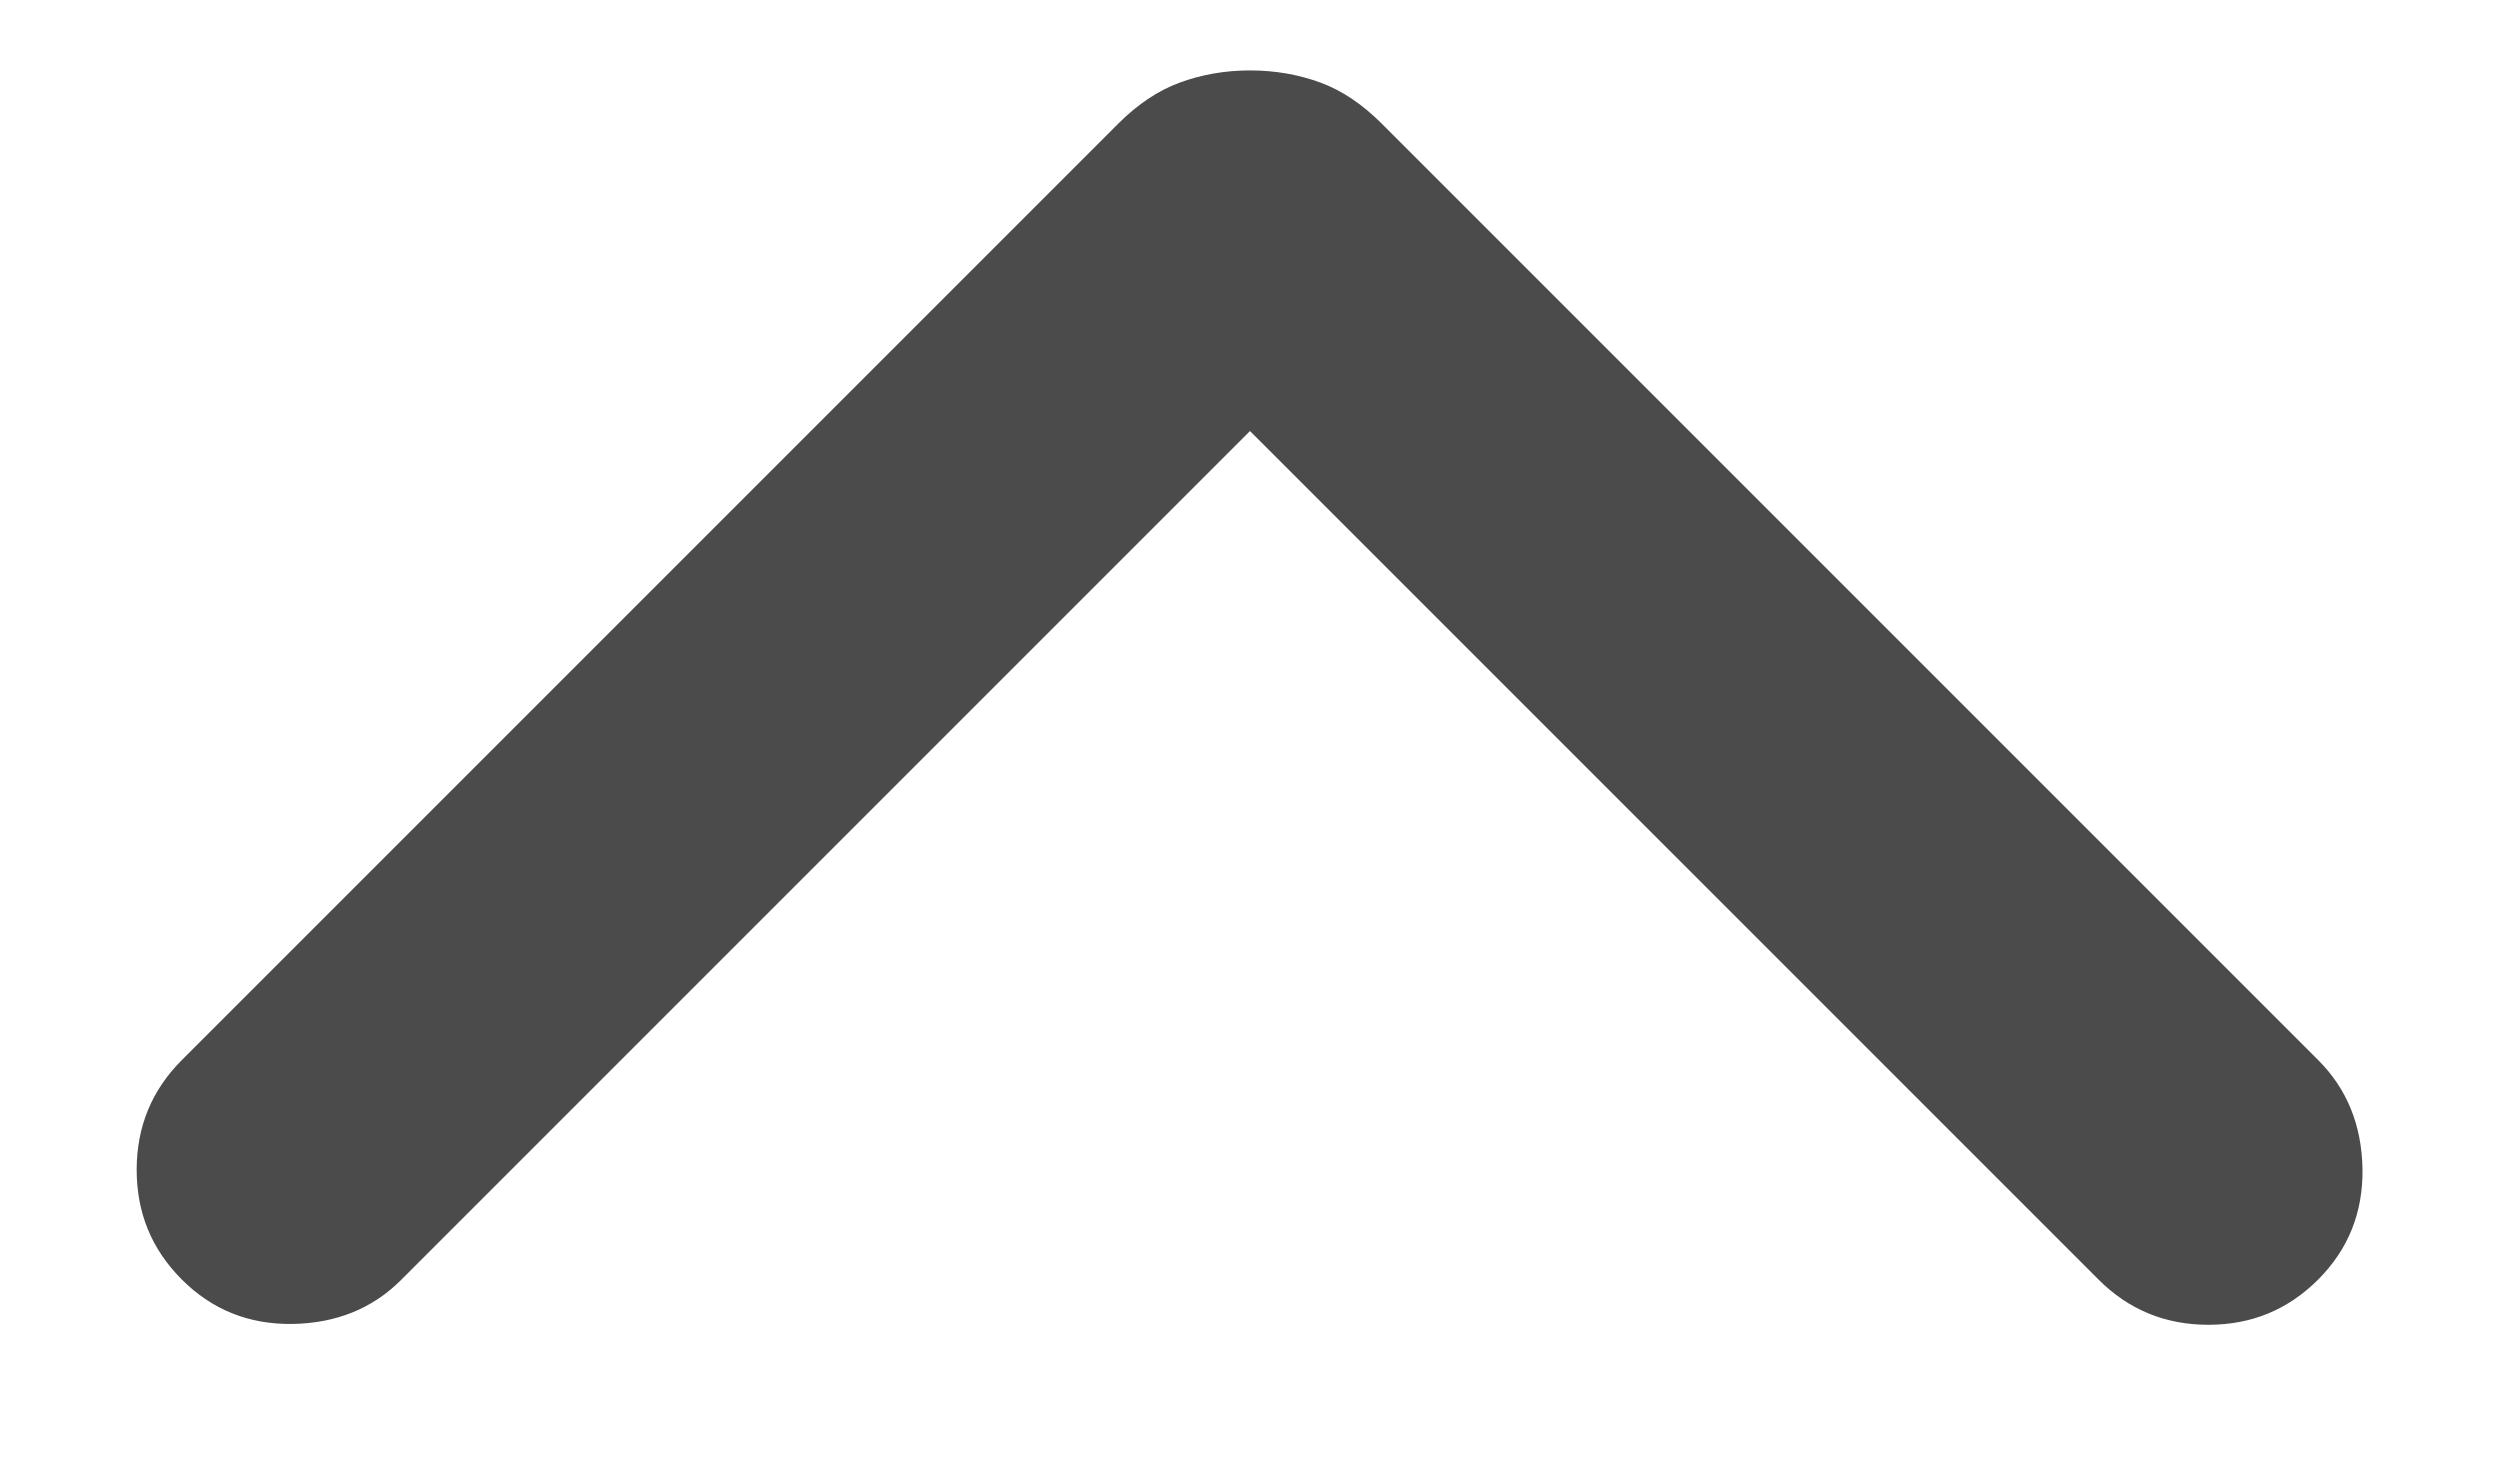
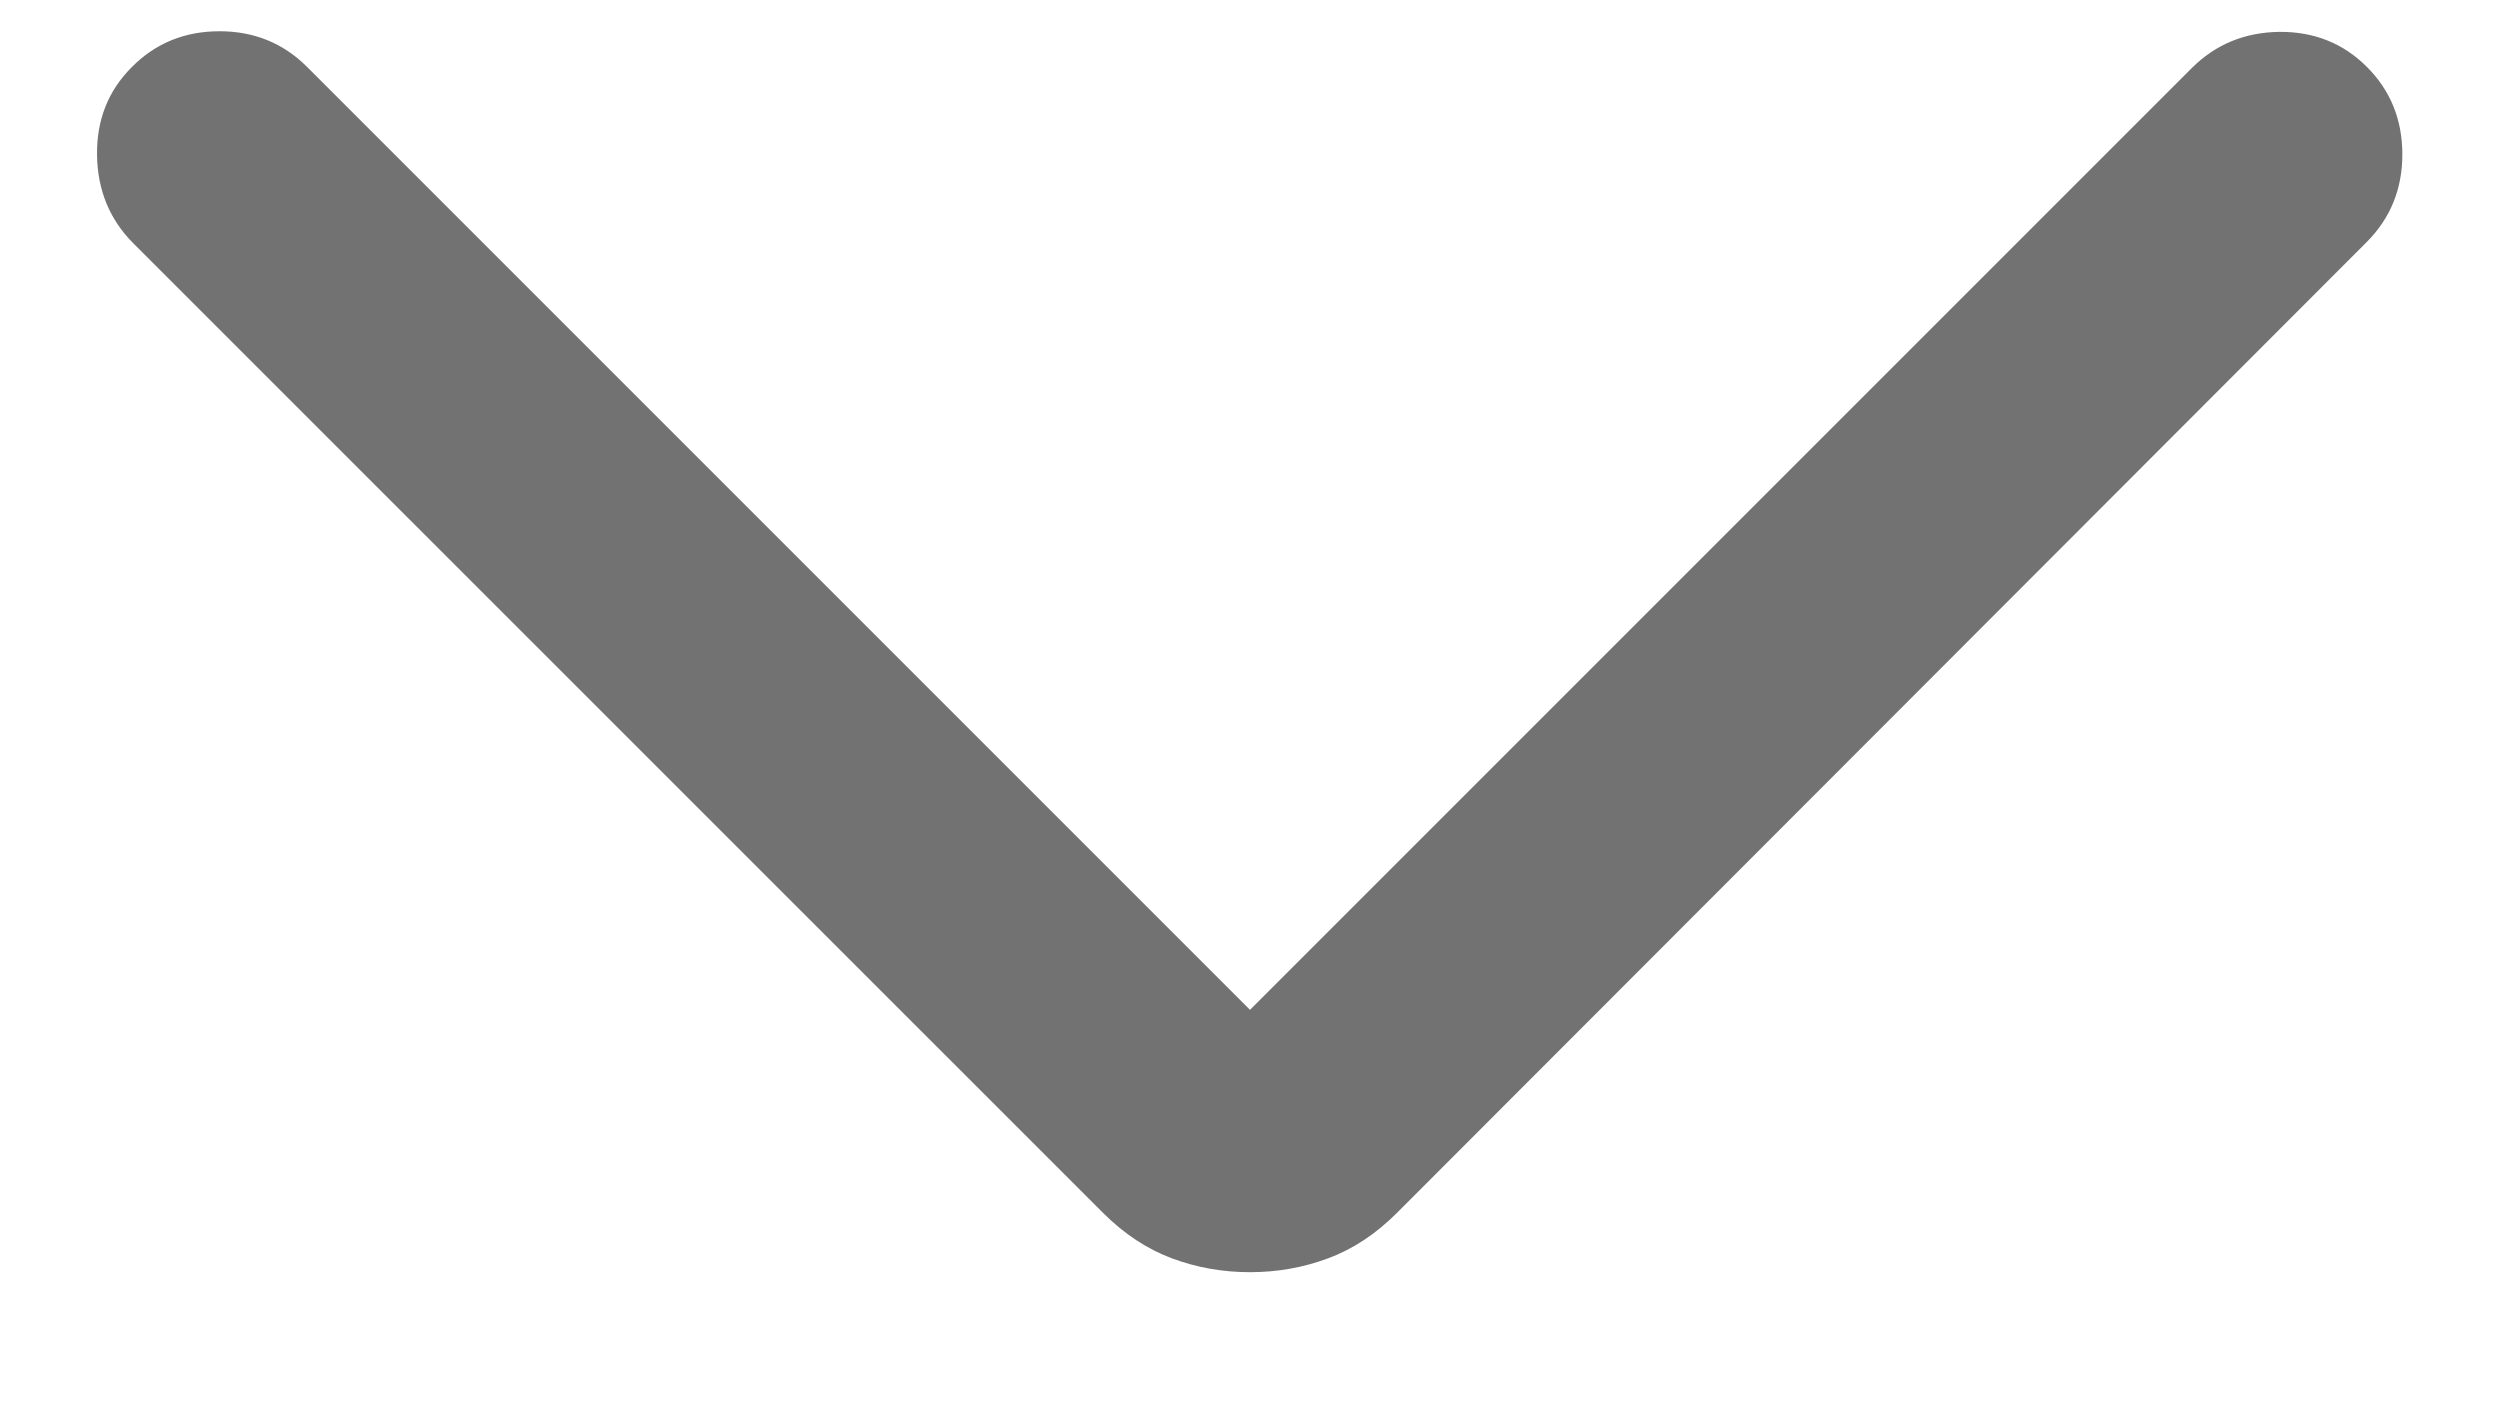
- <svg xmlns="http://www.w3.org/2000/svg" width="12" height="7" viewBox="0 0 12 7" fill="none">
-   <path d="M6 0.338C6.121 0.338 6.233 0.358 6.337 0.396C6.441 0.434 6.539 0.5 6.633 0.594L11.127 5.088C11.266 5.227 11.336 5.401 11.34 5.61C11.343 5.82 11.272 5.997 11.127 6.142C10.982 6.287 10.807 6.359 10.6 6.359C10.394 6.359 10.218 6.287 10.073 6.142L6 2.069L1.927 6.142C1.789 6.281 1.615 6.351 1.405 6.355C1.195 6.358 1.018 6.287 0.873 6.142C0.728 5.997 0.656 5.822 0.656 5.615C0.656 5.409 0.728 5.233 0.873 5.088L5.367 0.594C5.461 0.5 5.56 0.434 5.664 0.396C5.768 0.358 5.88 0.338 6 0.338Z" fill="#4B4B4B" />
+ <svg xmlns="http://www.w3.org/2000/svg" width="16" height="9" viewBox="0 0 16 9" fill="none">
+   <path d="M8 6.463L14.027 0.436C14.179 0.284 14.366 0.207 14.587 0.204C14.809 0.202 14.996 0.276 15.148 0.428C15.299 0.579 15.375 0.766 15.375 0.988C15.375 1.209 15.299 1.396 15.148 1.548L8.942 7.761C8.805 7.898 8.658 7.995 8.498 8.054C8.339 8.113 8.173 8.142 8 8.142C7.827 8.142 7.661 8.113 7.502 8.054C7.343 7.995 7.195 7.898 7.058 7.761L0.852 1.556C0.701 1.404 0.624 1.216 0.621 0.992C0.618 0.767 0.693 0.579 0.845 0.428C0.996 0.276 1.183 0.2 1.405 0.2C1.626 0.2 1.813 0.276 1.965 0.428L8 6.463Z" fill="#727272" />
</svg>
